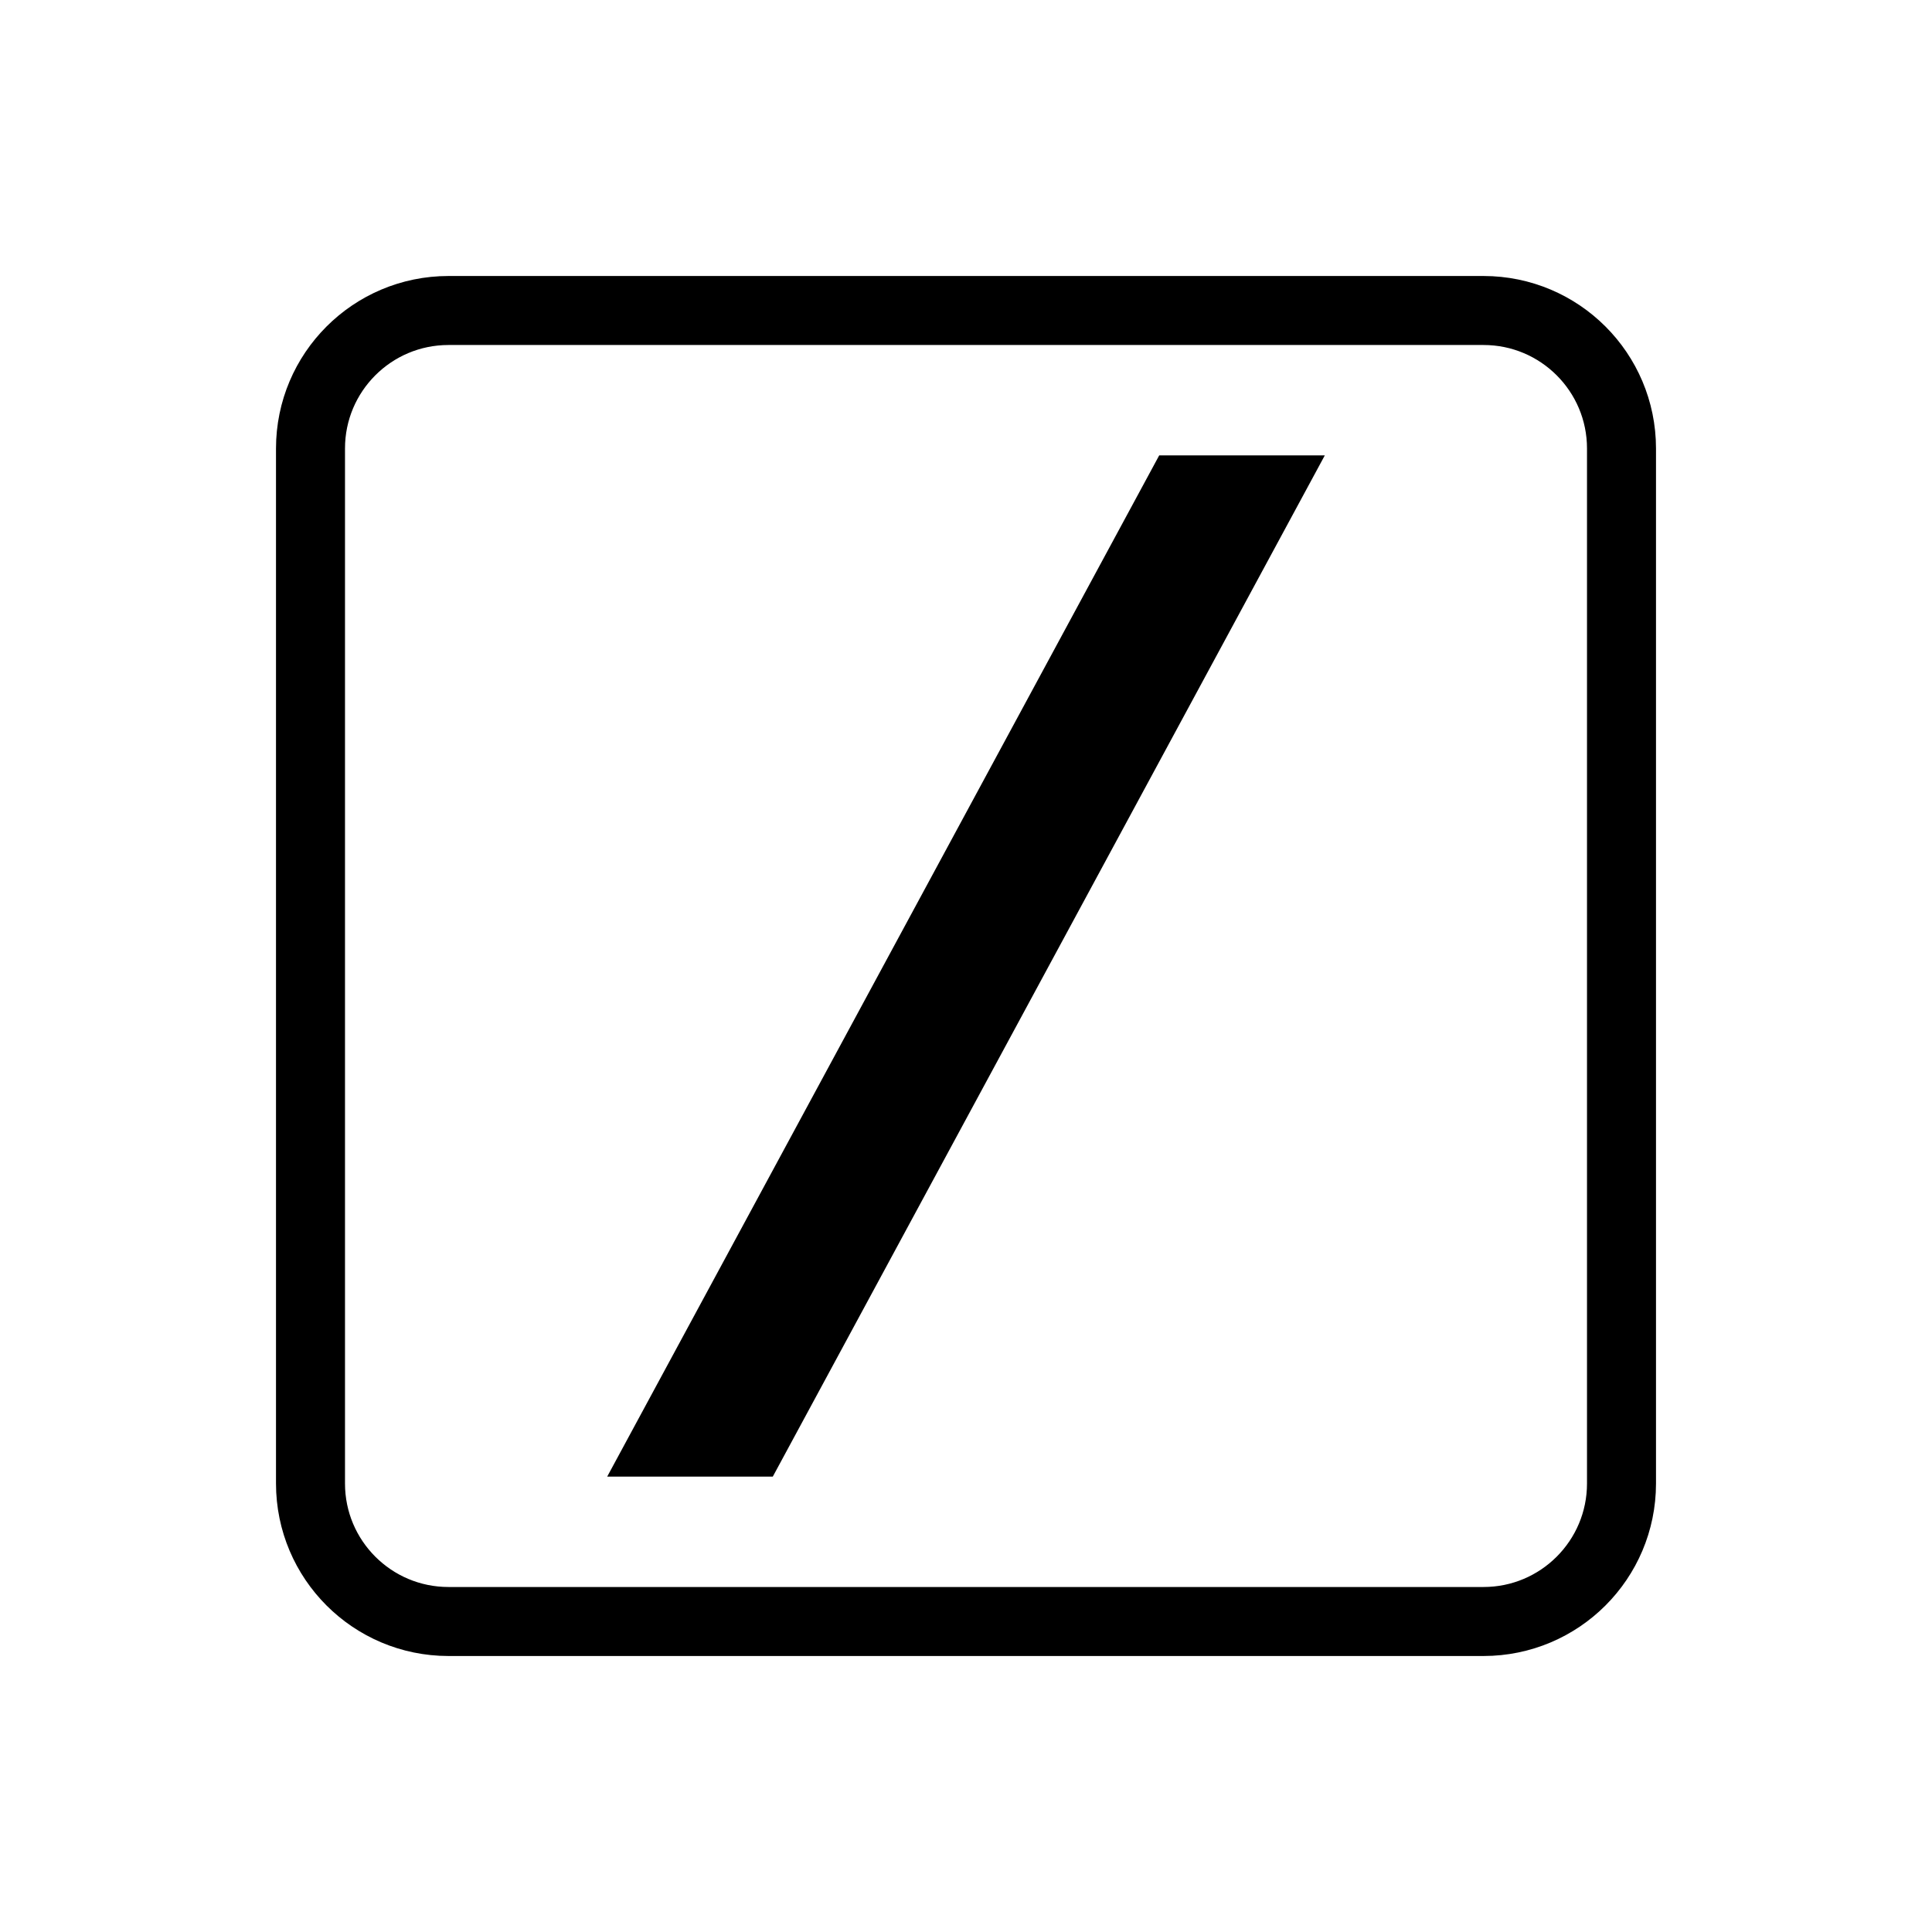
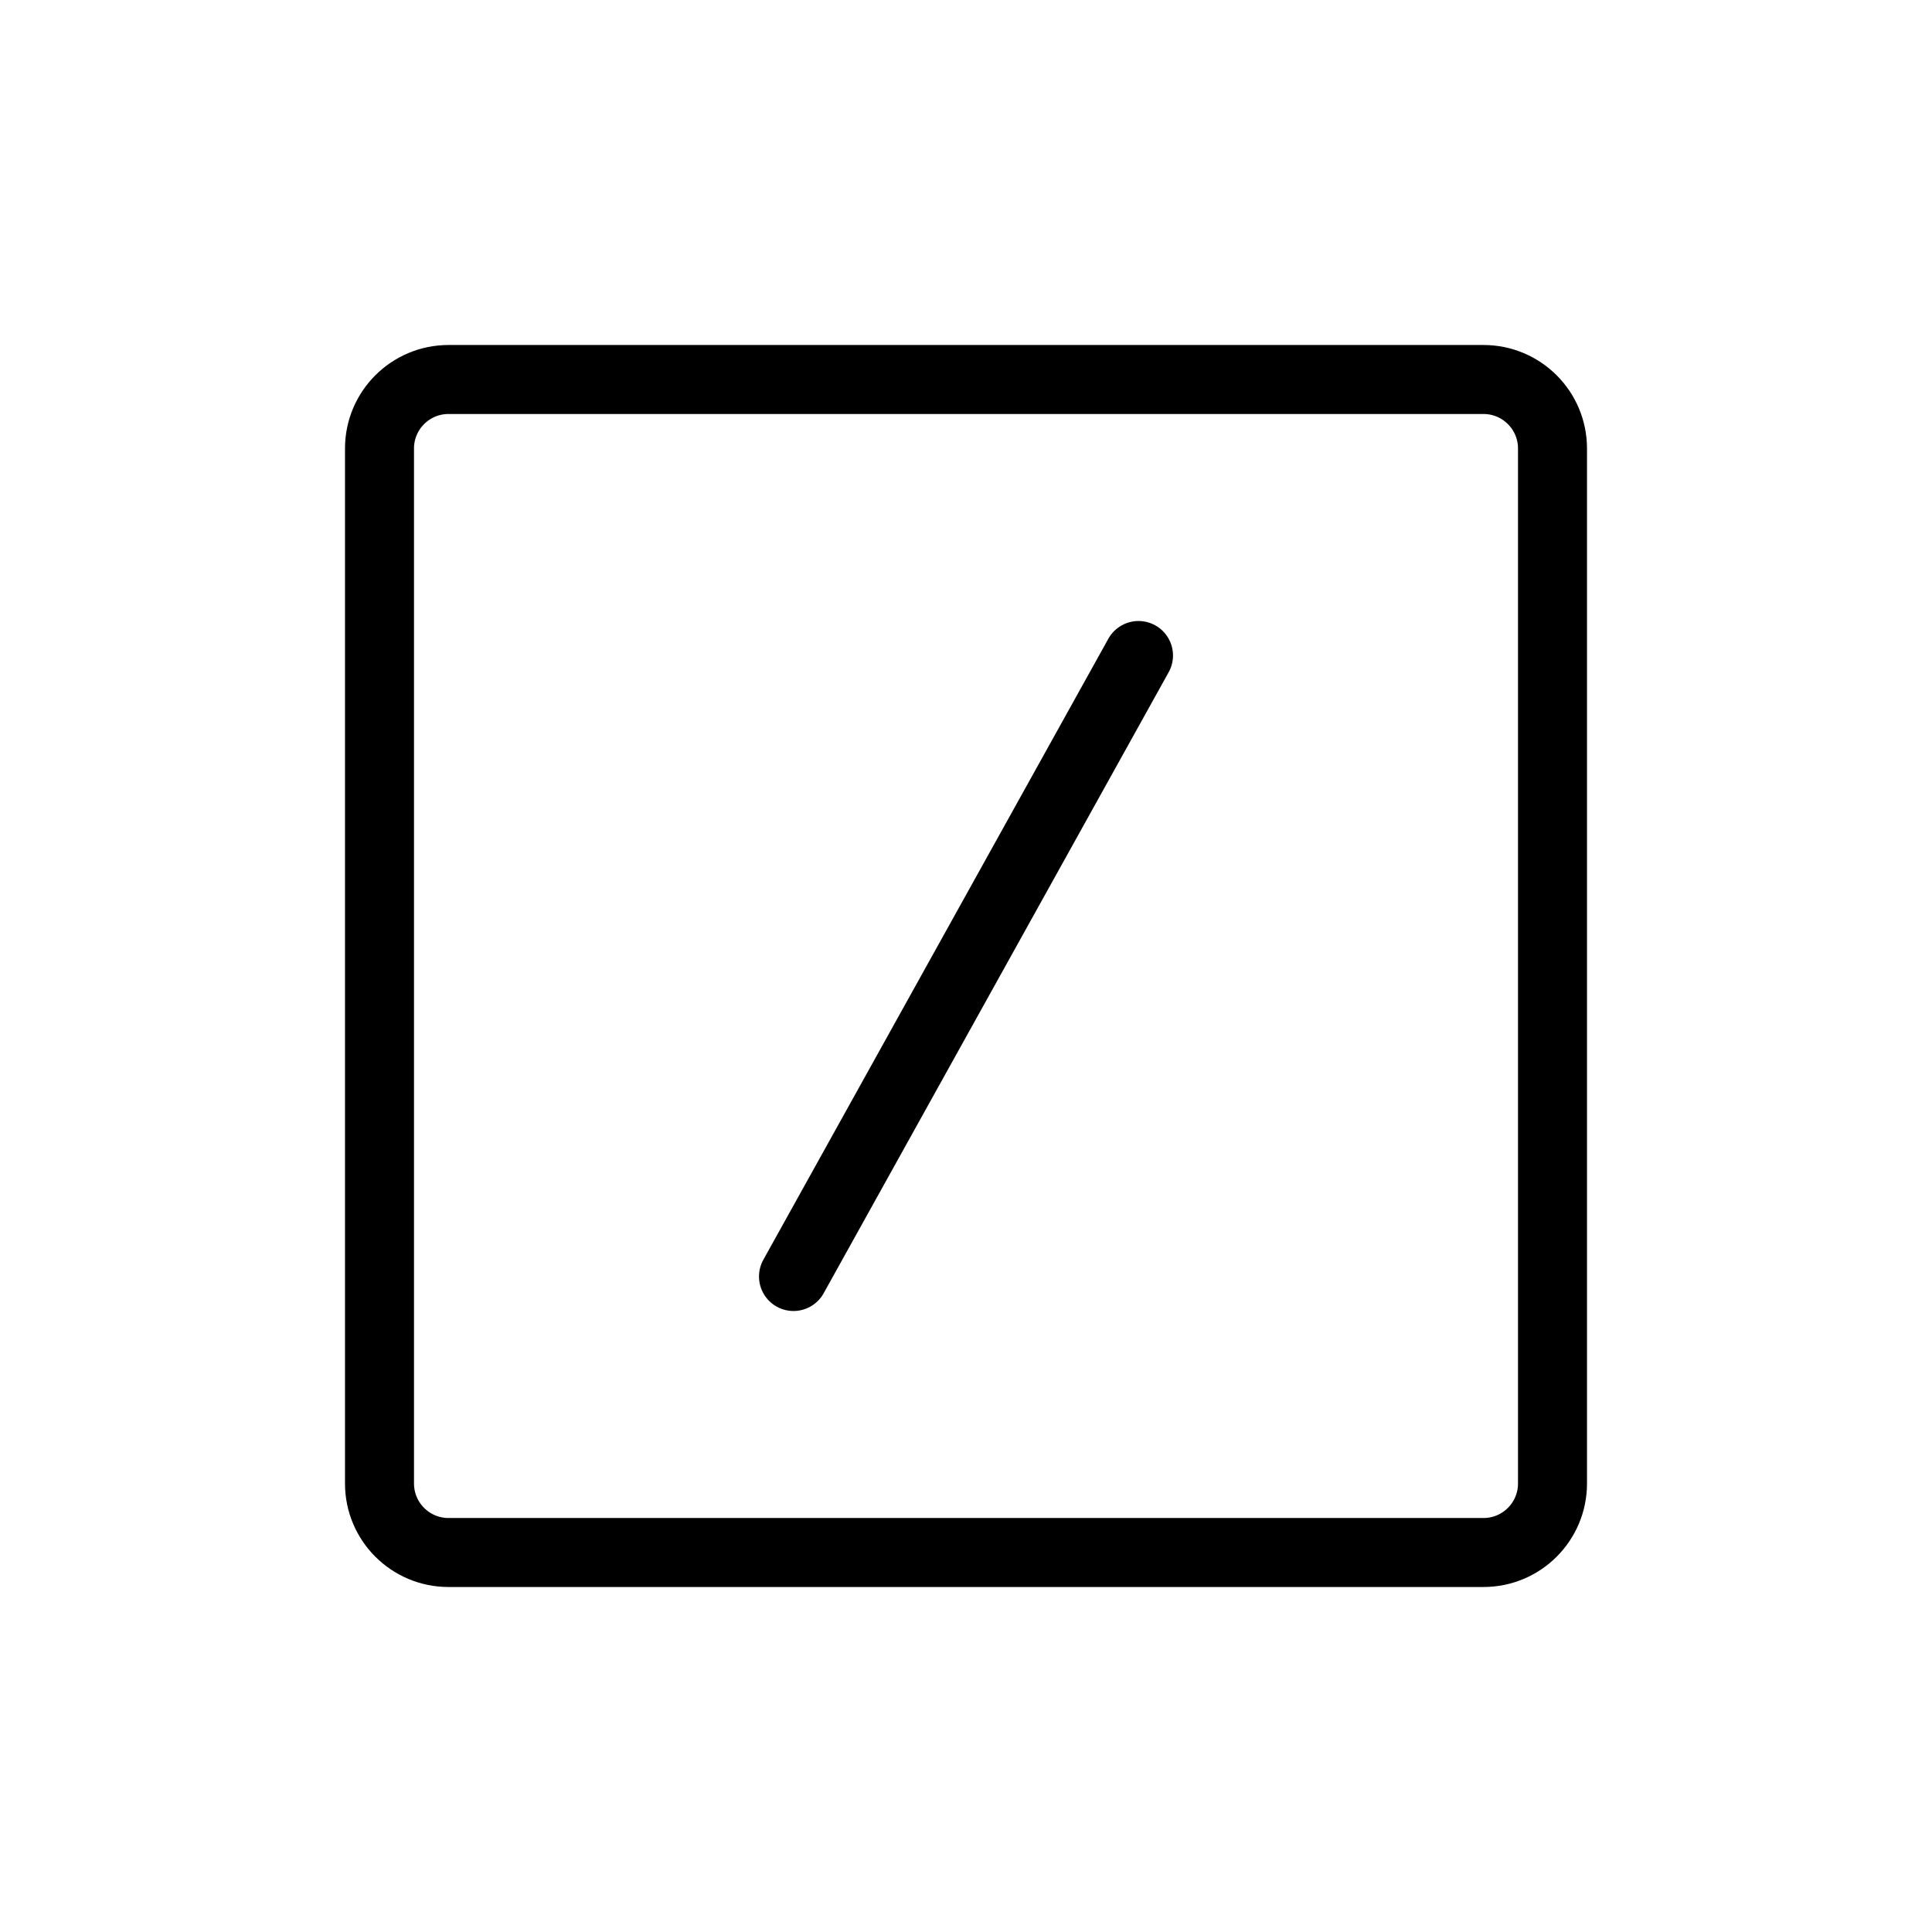
<svg xmlns="http://www.w3.org/2000/svg" width="28" height="28" viewBox="0 0 28 28" stroke="currentColor" stroke-linecap="round" stroke-linejoin="round" fill="none">
-   <path d="M6.5 4.5h15a2 2 0 0 1 2 2v15a2 2 0 0 1-2 2h-15a2 2 0 0 1-2-2v-15a2 2 0 0 1 2-2Z" class="icon-stroke-gray-primary" />
-   <path d="M11.2 21.4H8.8l8-14.8h2.4Z" fill="currentColor" stroke="none" class="icon-fill-gray-primary" />
+   <path d="M6.5 5.5h15a1 1 0 0 1 1 1v15a1 1 0 0 1-1 1h-15a1 1 0 0 1-1-1v-15a1 1 0 0 1 1-1Z" class="icon-stroke-gray-primary" />
+   <path d="m11.5 18.5 5-9" class="icon-stroke-blue-primary" />
</svg>
